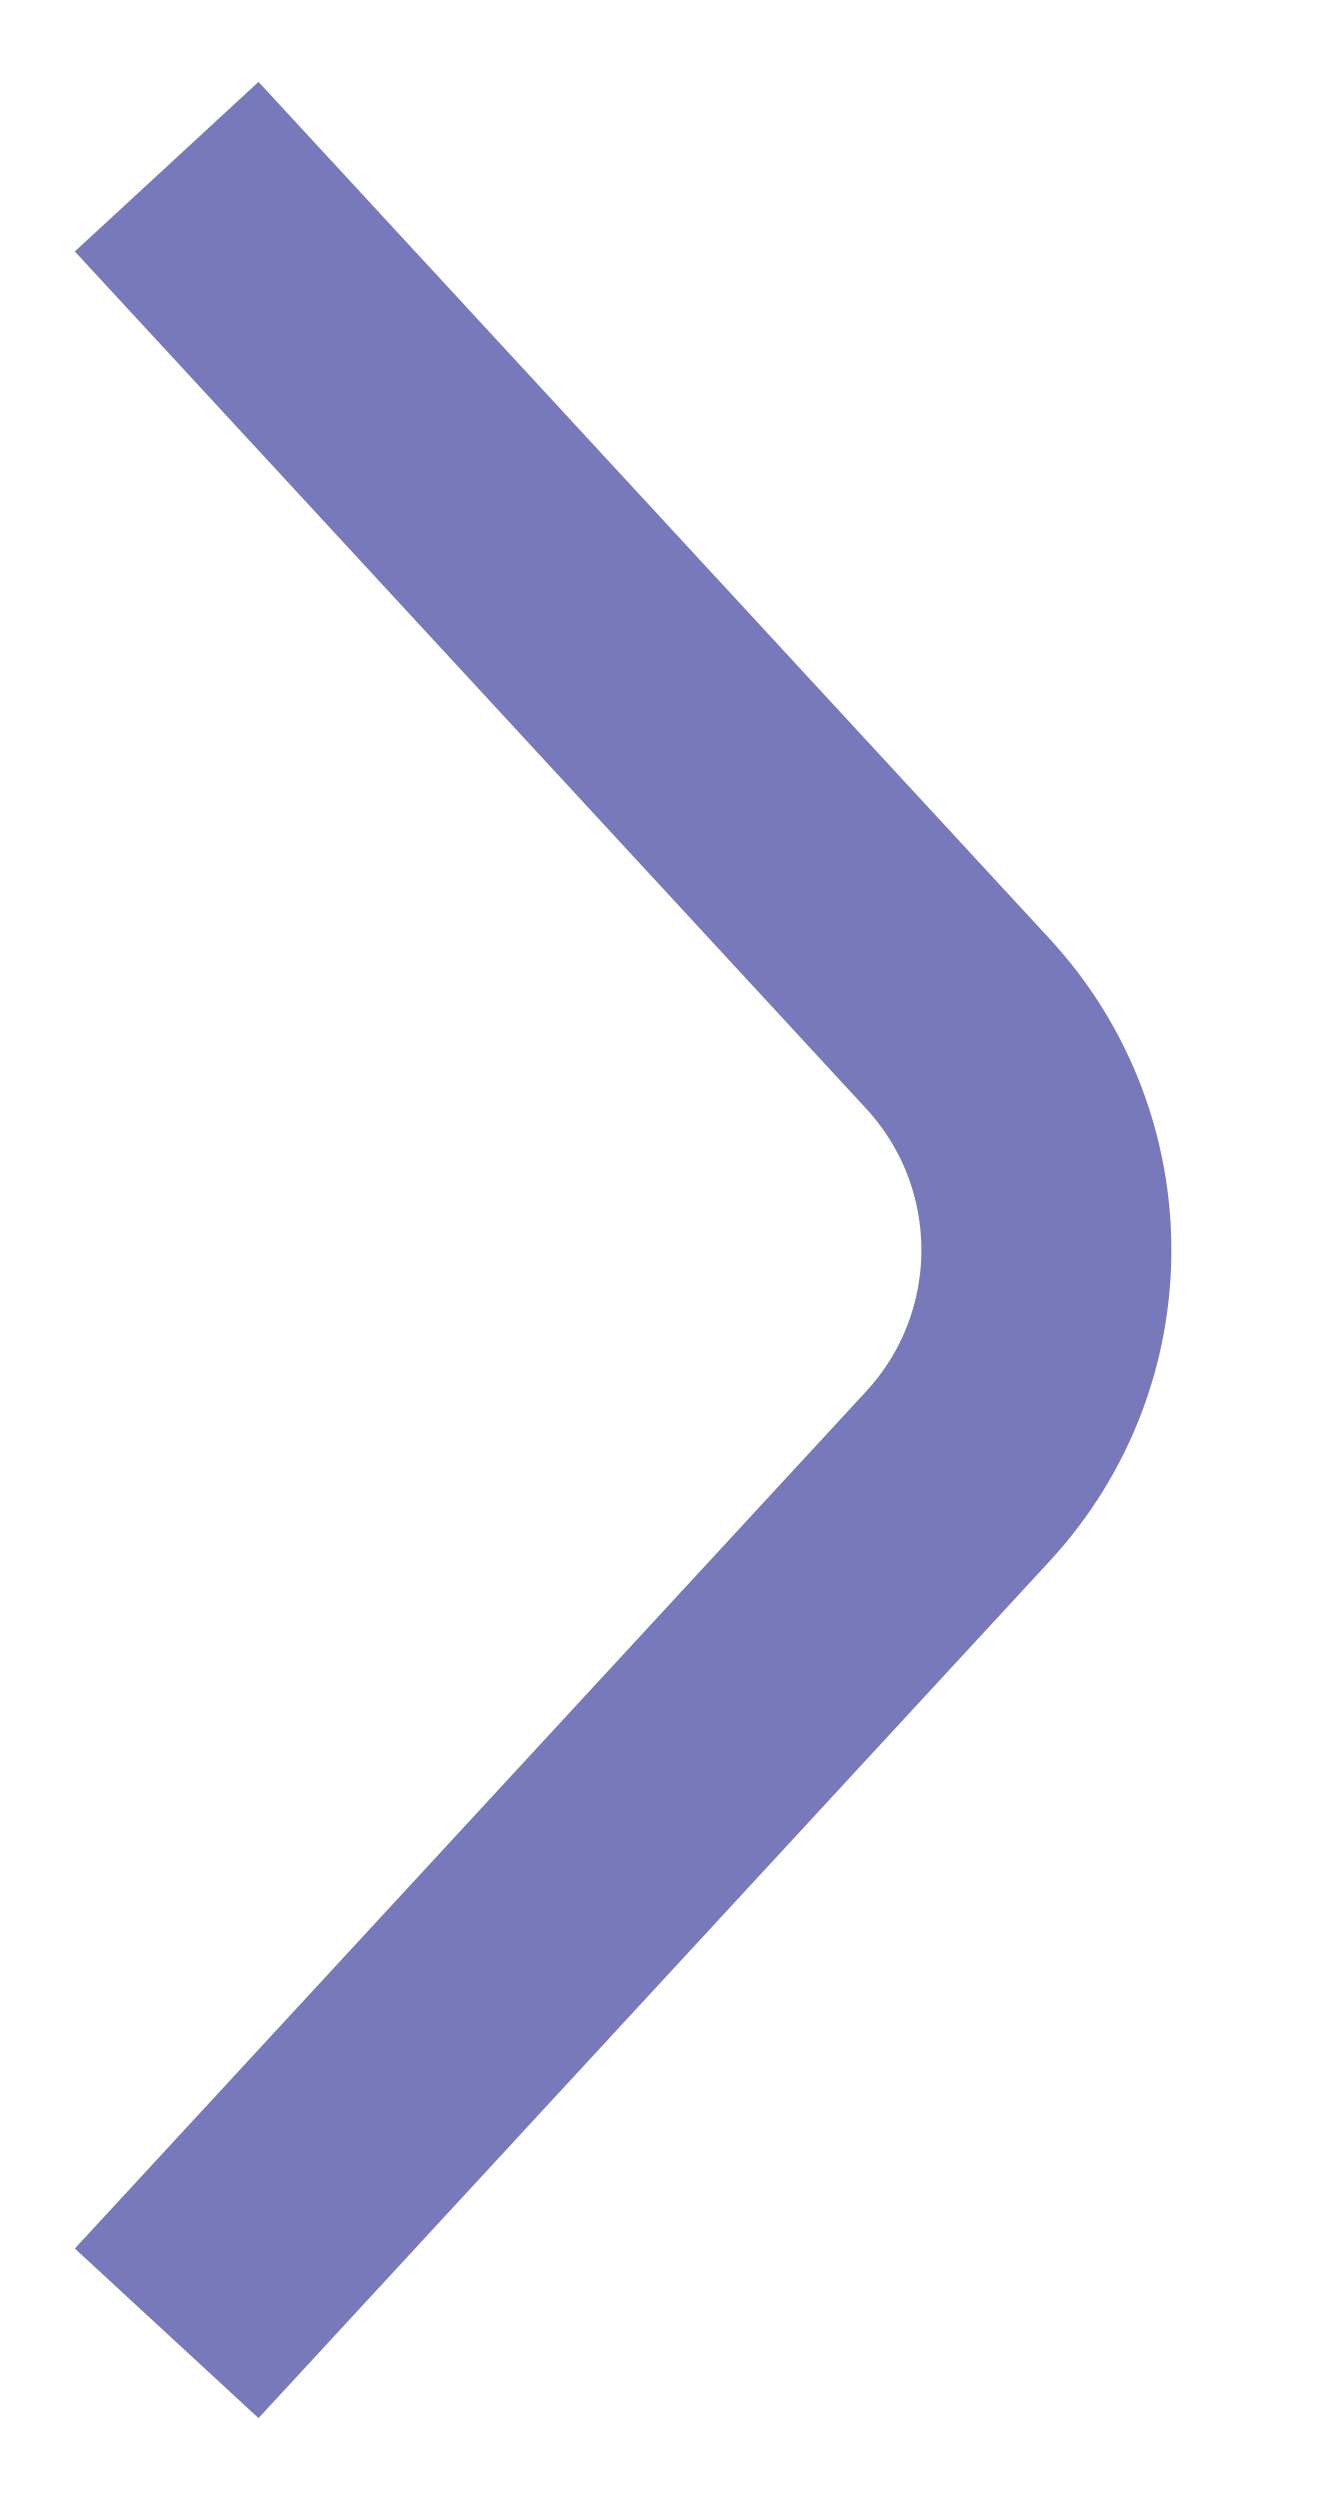
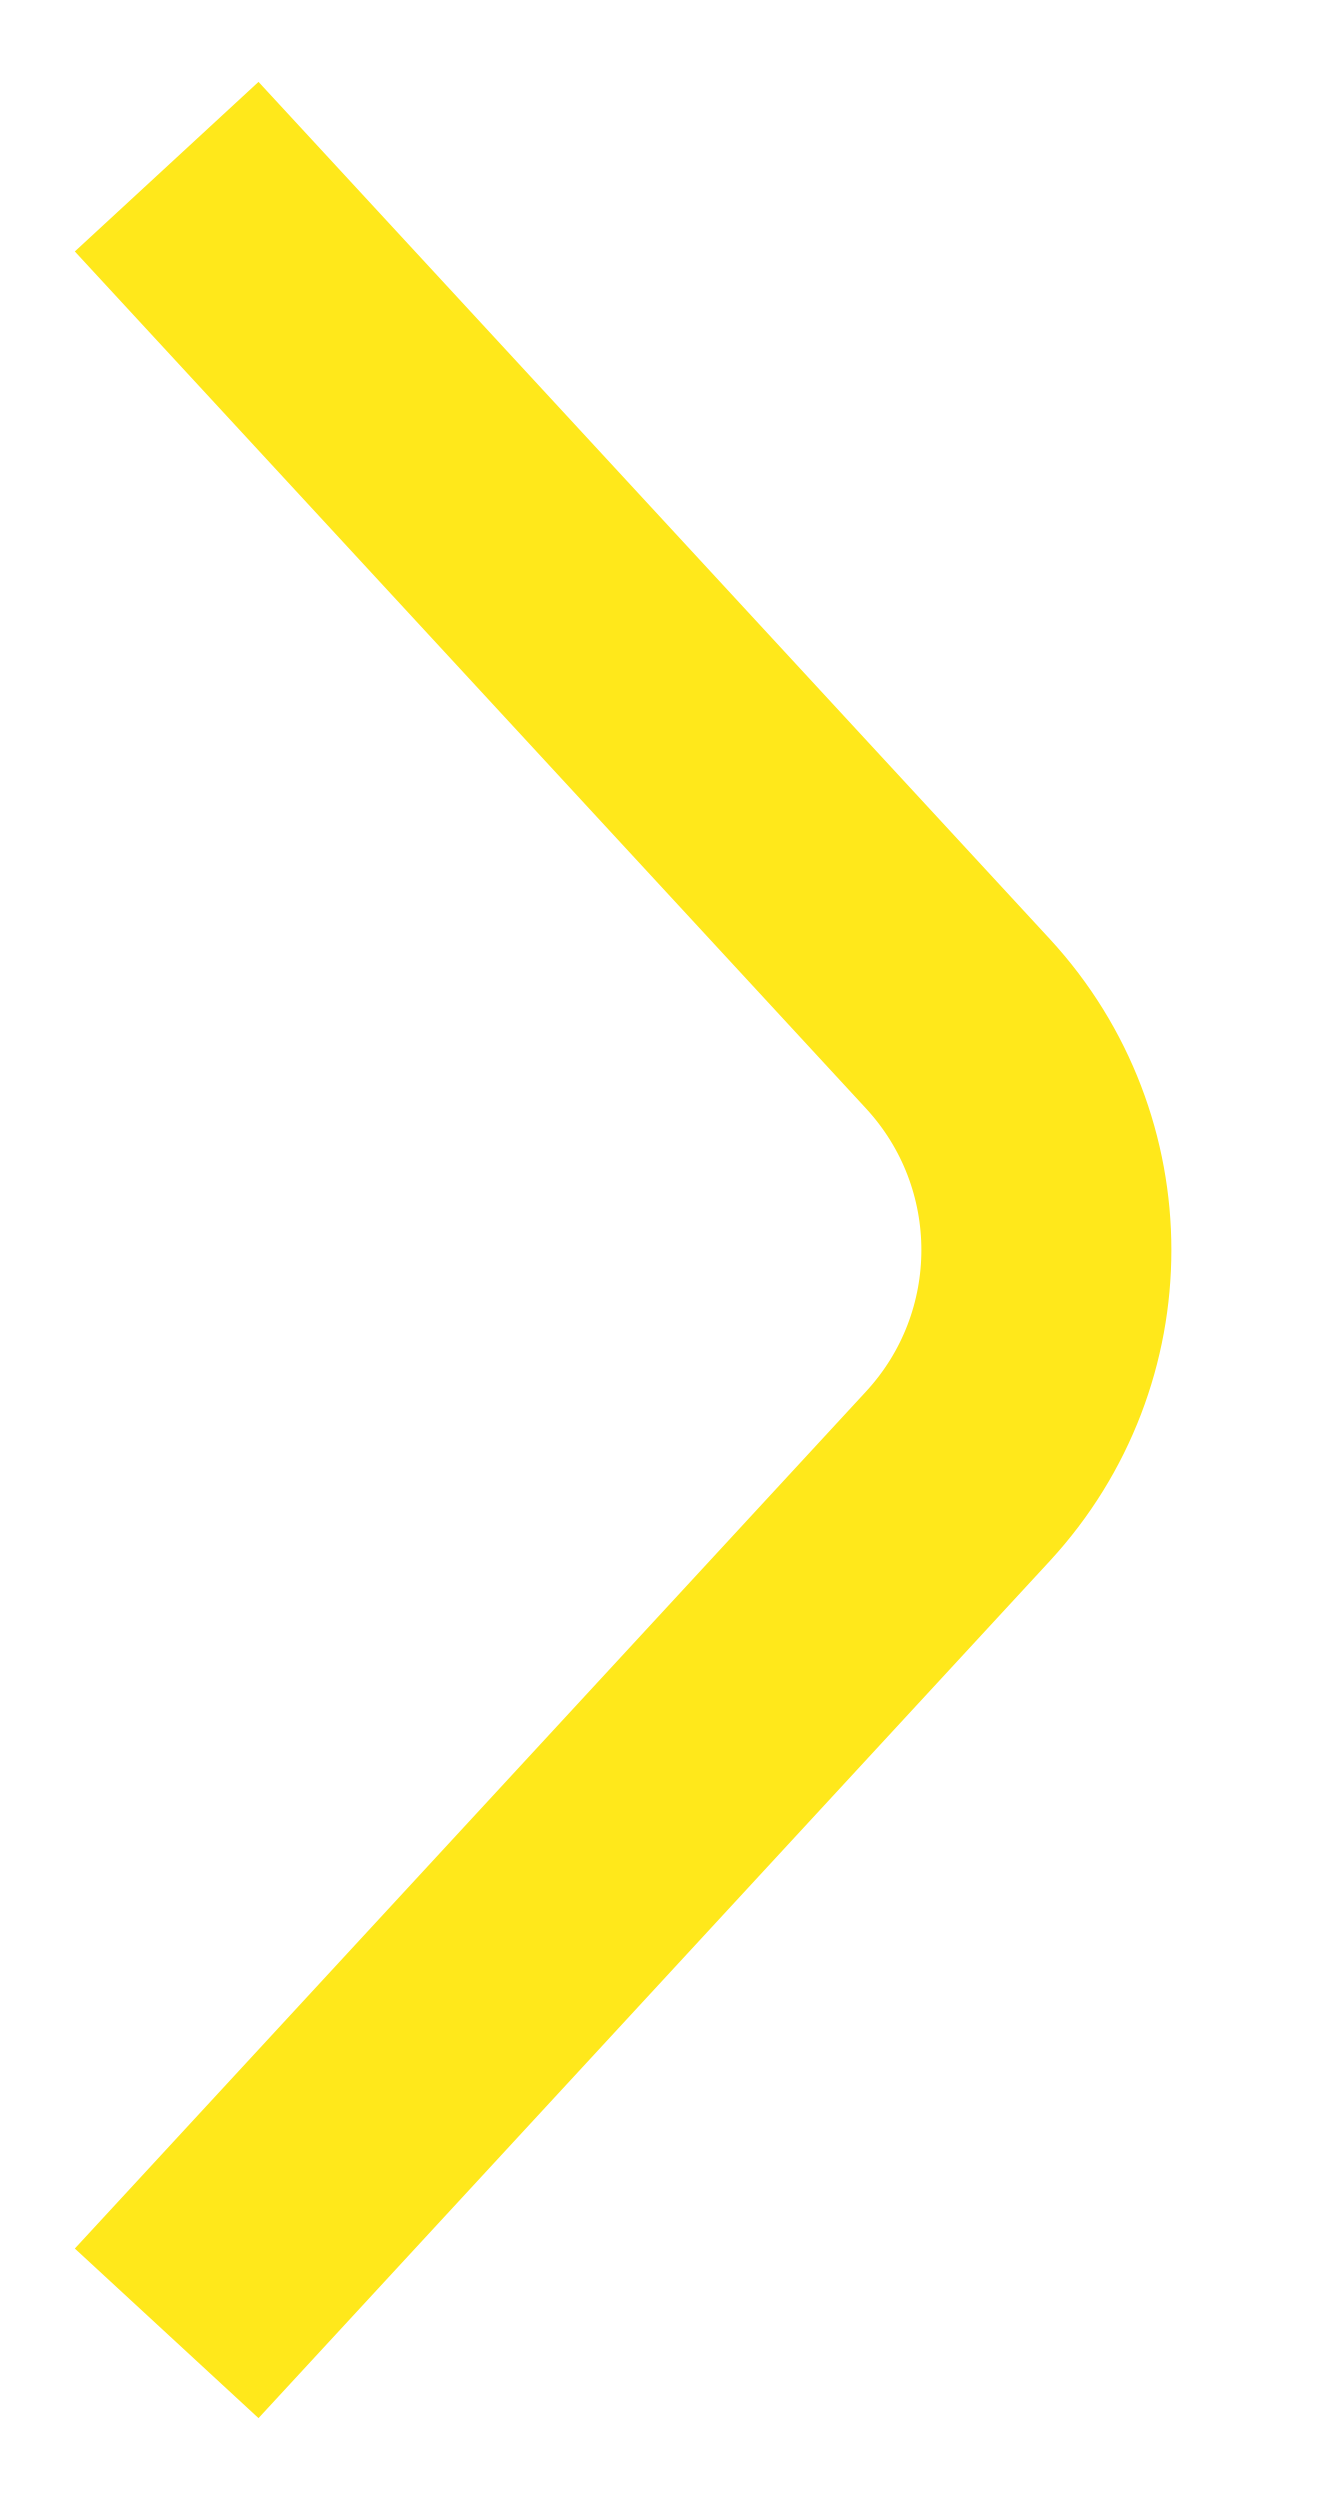
<svg xmlns="http://www.w3.org/2000/svg" width="8" height="15" viewBox="0 0 8 15" fill="none">
-   <path d="M1 1L5.748 6.143C6.455 6.91 6.455 8.09 5.748 8.857L1 14" stroke="#7879BA" stroke-width="1.5" />
+   <path d="M1 1L5.748 6.143C6.455 6.91 6.455 8.09 5.748 8.857L1 14" stroke="#FFE81B" stroke-width="1.5" />
</svg>
